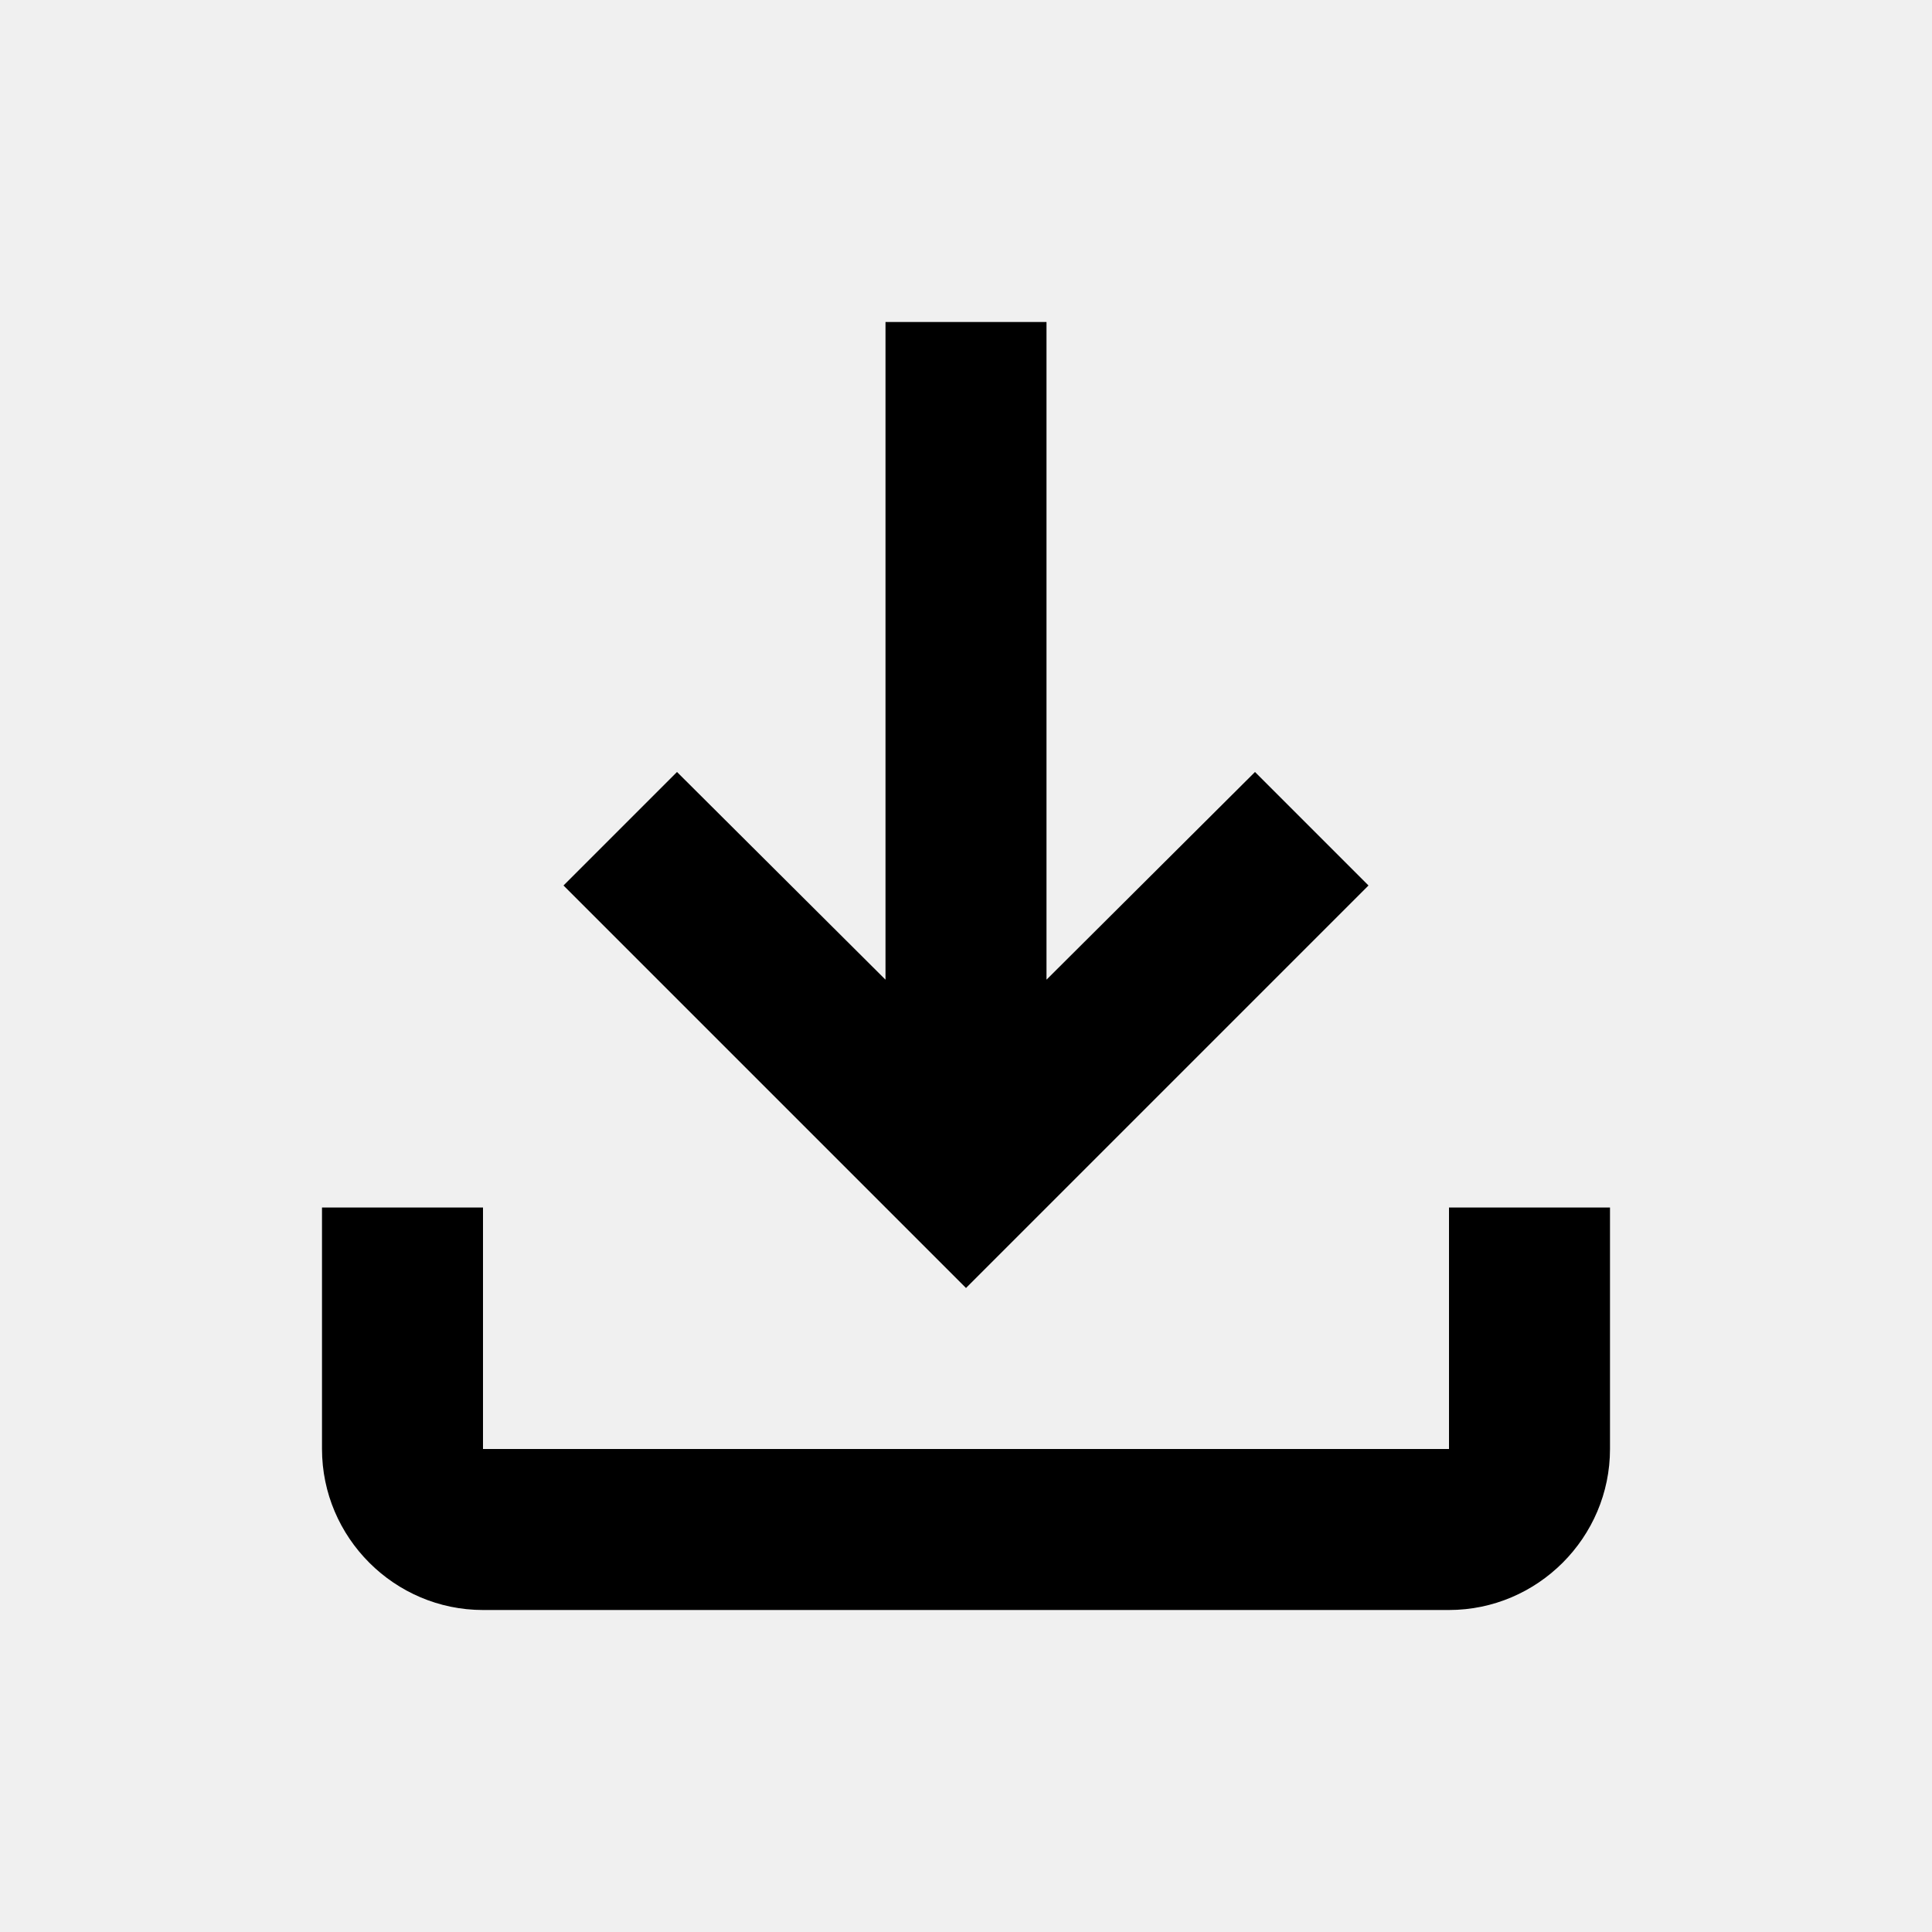
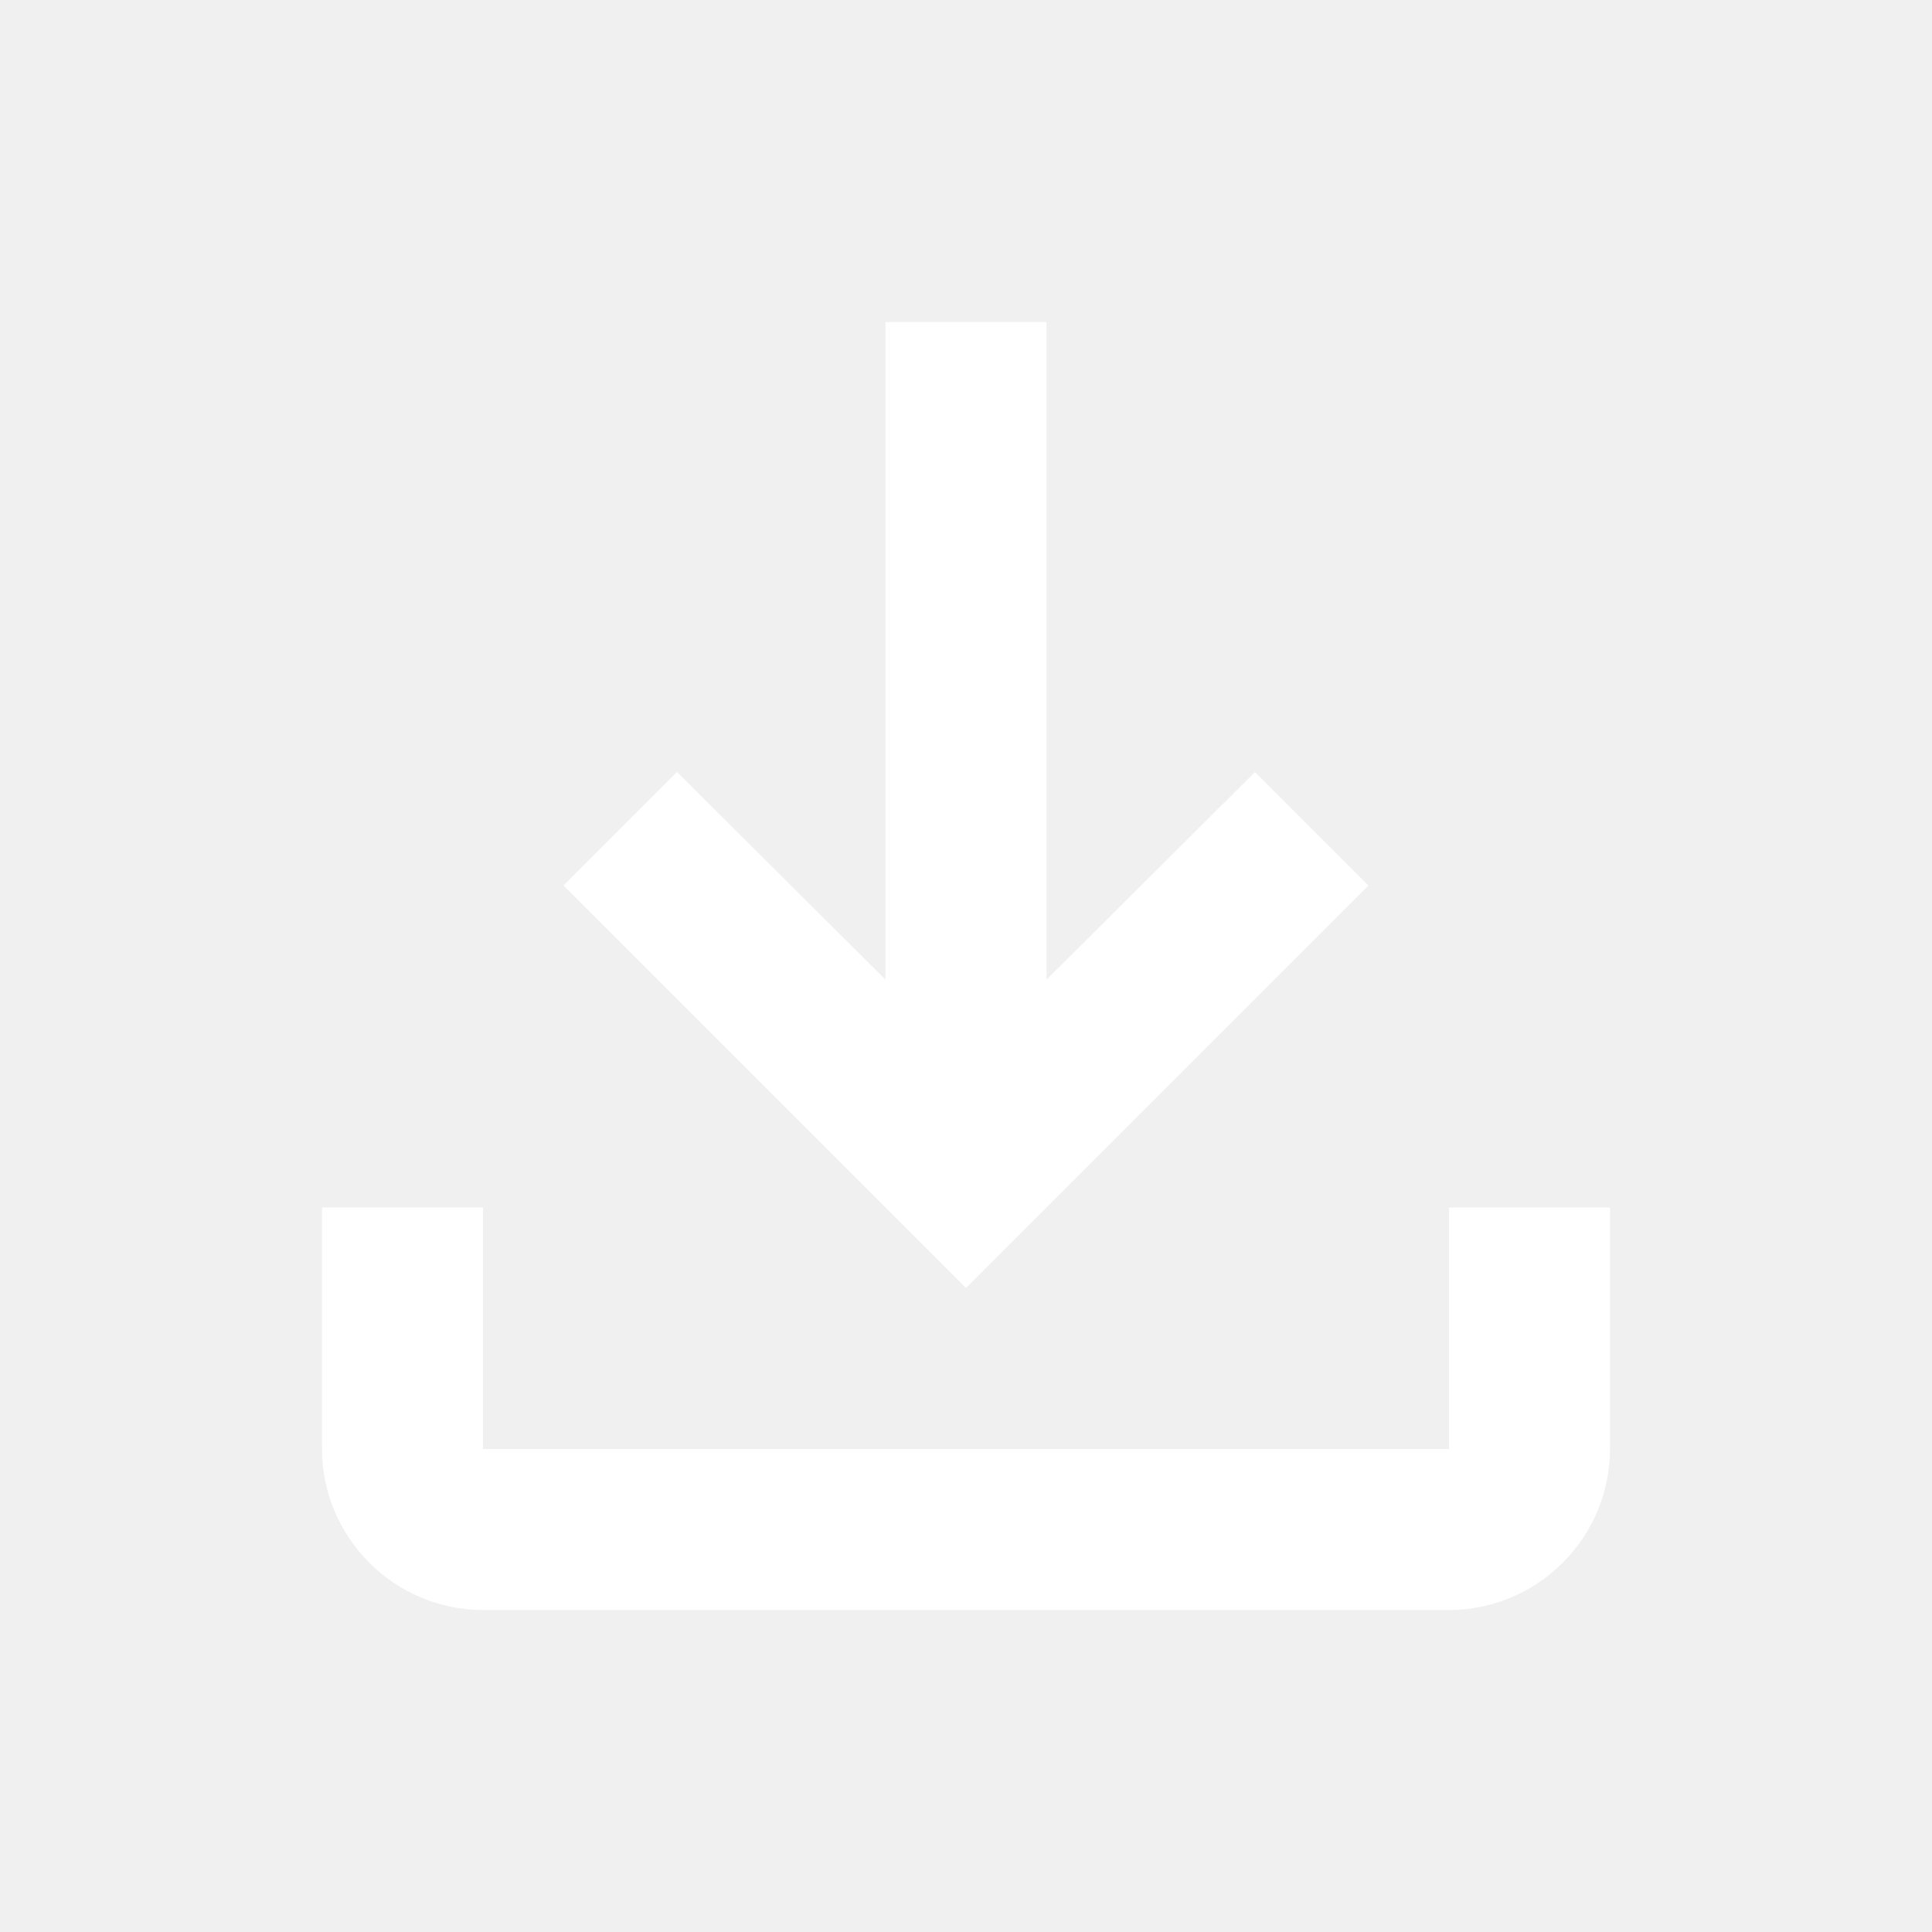
<svg xmlns="http://www.w3.org/2000/svg" viewBox="0 0 24 24">
  <symbol viewBox="0 0 24 24" id="34ce933a-989a-4757-bbb0-c72120e8d834">
    <g>
      <rect fill="none" height="24" width="24" />
    </g>
    <g>
-       <path d="M18,15v3H6v-3H4v3c0,1.1,0.9,2,2,2h12c1.1,0,2-0.9,2-2v-3H18z M17,11l-1.41-1.41L13,12.17V4h-2v8.17L8.41,9.59L7,11l5,5 L17,11z" />
+       <path d="M18,15v3H6v-3H4v3c0,1.1,0.9,2,2,2h12c1.1,0,2-0.9,2-2v-3H18z M17,11l-1.41-1.41L13,12.17V4h-2v8.17L8.41,9.59L7,11l5,5 L17,11z" fill="white" />
    </g>
  </symbol>
  <use href="#34ce933a-989a-4757-bbb0-c72120e8d834" />
</svg>
